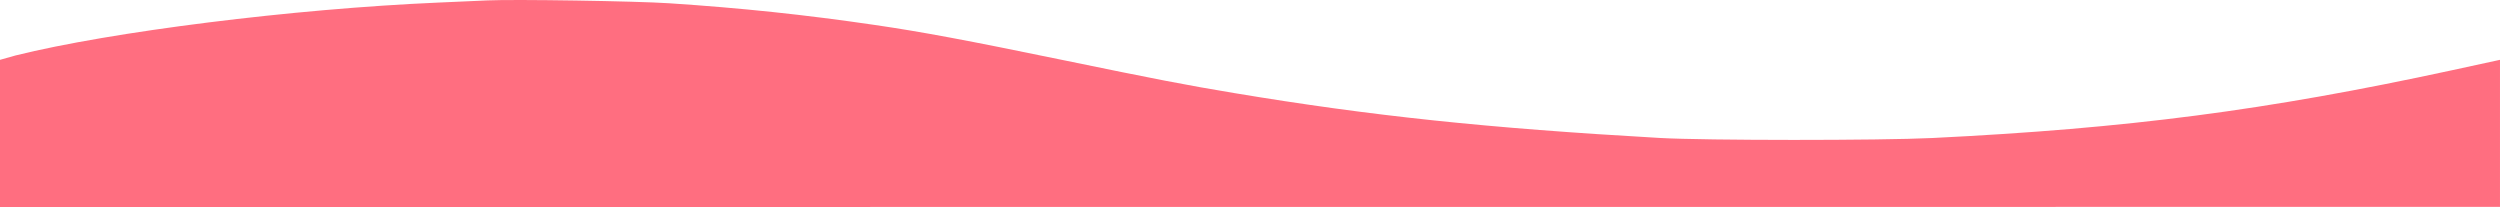
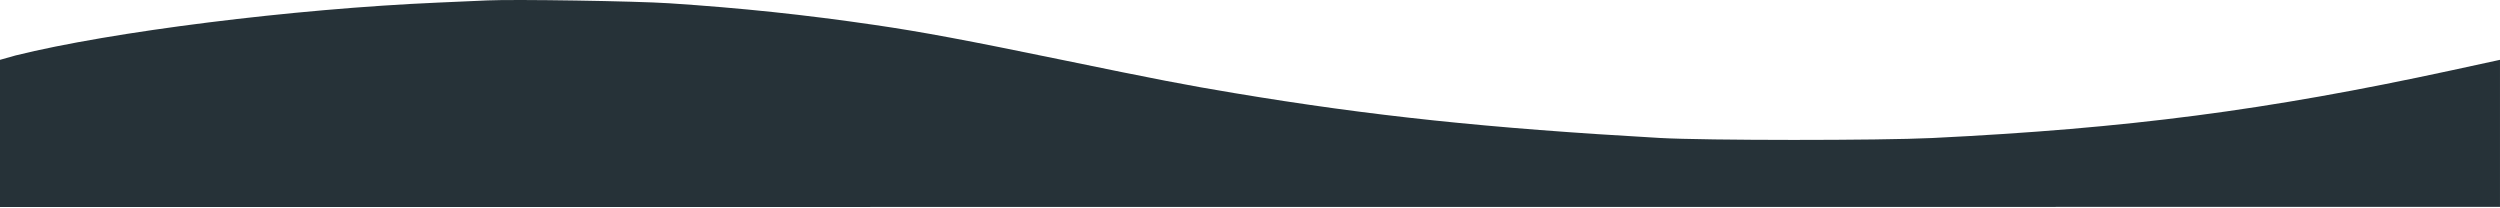
<svg xmlns="http://www.w3.org/2000/svg" width="793.03" height="65.668" version="1.1" viewBox="0 0 209.82 17.375">
  <defs>
    <clipPath id="B">
      <path d="m0.356 413.39h793.05v99.878h-793.05z" stroke-width="2.513" />
    </clipPath>
  </defs>
-   <g transform="matrix(1 0 0 -.97411 -.0034416 25.726)" fill="#ff6e80">
-     <path transform="matrix(.26458 0 0 .26458 -.094 -109.38)" d="m155.11 513.1-15.75-0.713c-46.185-2.057-103.66-9.48-134.05-17.213l-5.645-1.633 0.63-47.729 793.18 0.046-0.05 47.891-15.438-3.439c-58.673-13.019-102.59-18.895-164.62-22.025-16.647-0.84-72.018-0.828-86.5 0.018-54.853 3.206-91.449 7.169-135 14.618-15.307 2.618-24.597 4.456-54.25 10.731-30.756 6.509-44.86 9.211-59.75 11.447-22.357 3.357-42.243 5.511-65.25 7.066-10.564 0.714-49.039 1.339-57.5 0.934z" clip-path="url(#B)" />
+   <g transform="matrix(1 0 0 -.97411 -.0034416 25.726)" fill="#263238">
+     <path transform="matrix(.26458 0 0 .26458 -.094 -109.38)" d="m155.11 513.1-15.75-0.713c-46.185-2.057-103.66-9.48-134.05-17.213l-5.645-1.633 0.63-47.729 793.18 0.046-0.05 47.891-15.438-3.439c-58.673-13.019-102.59-18.895-164.62-22.025-16.647-0.84-72.018-0.828-86.5 0.018-54.853 3.206-91.449 7.169-135 14.618-15.307 2.618-24.597 4.456-54.25 10.731-30.756 6.509-44.86 9.211-59.75 11.447-22.357 3.357-42.243 5.511-65.25 7.066-10.564 0.714-49.039 1.339-57.5 0.934z" clip-path="url(#B)" fill="#263238" />
  </g>
</svg>
